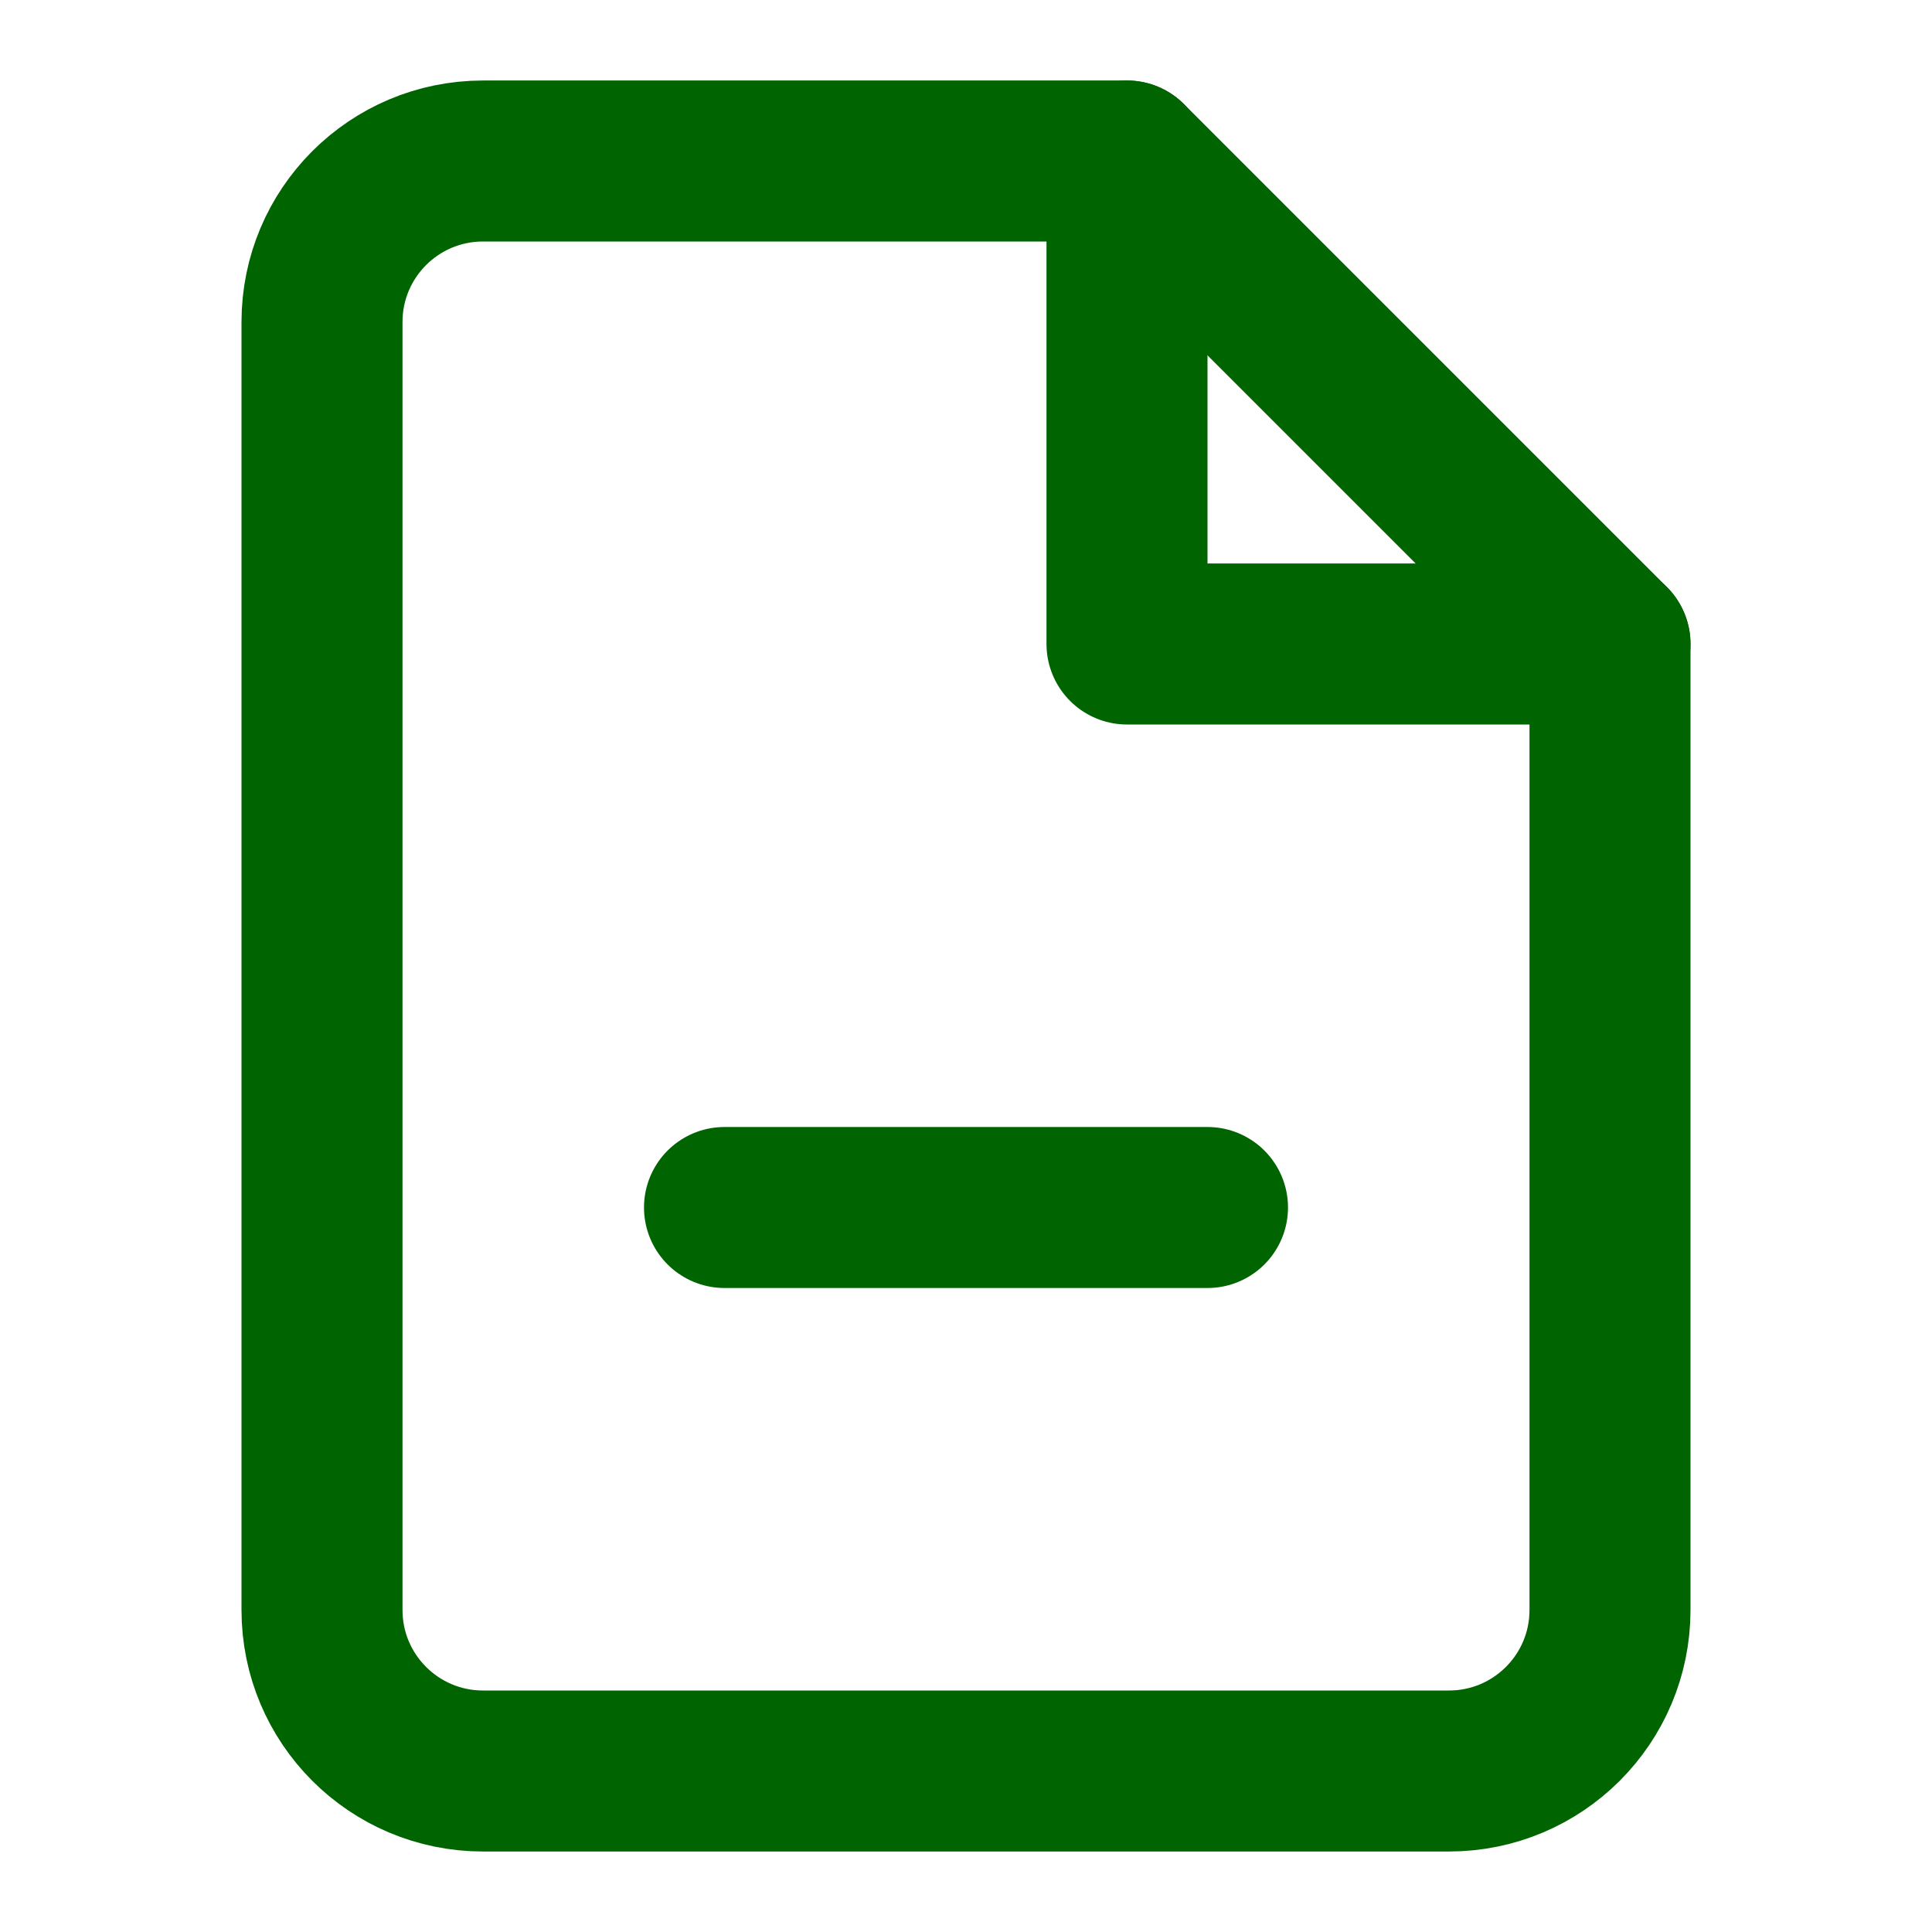
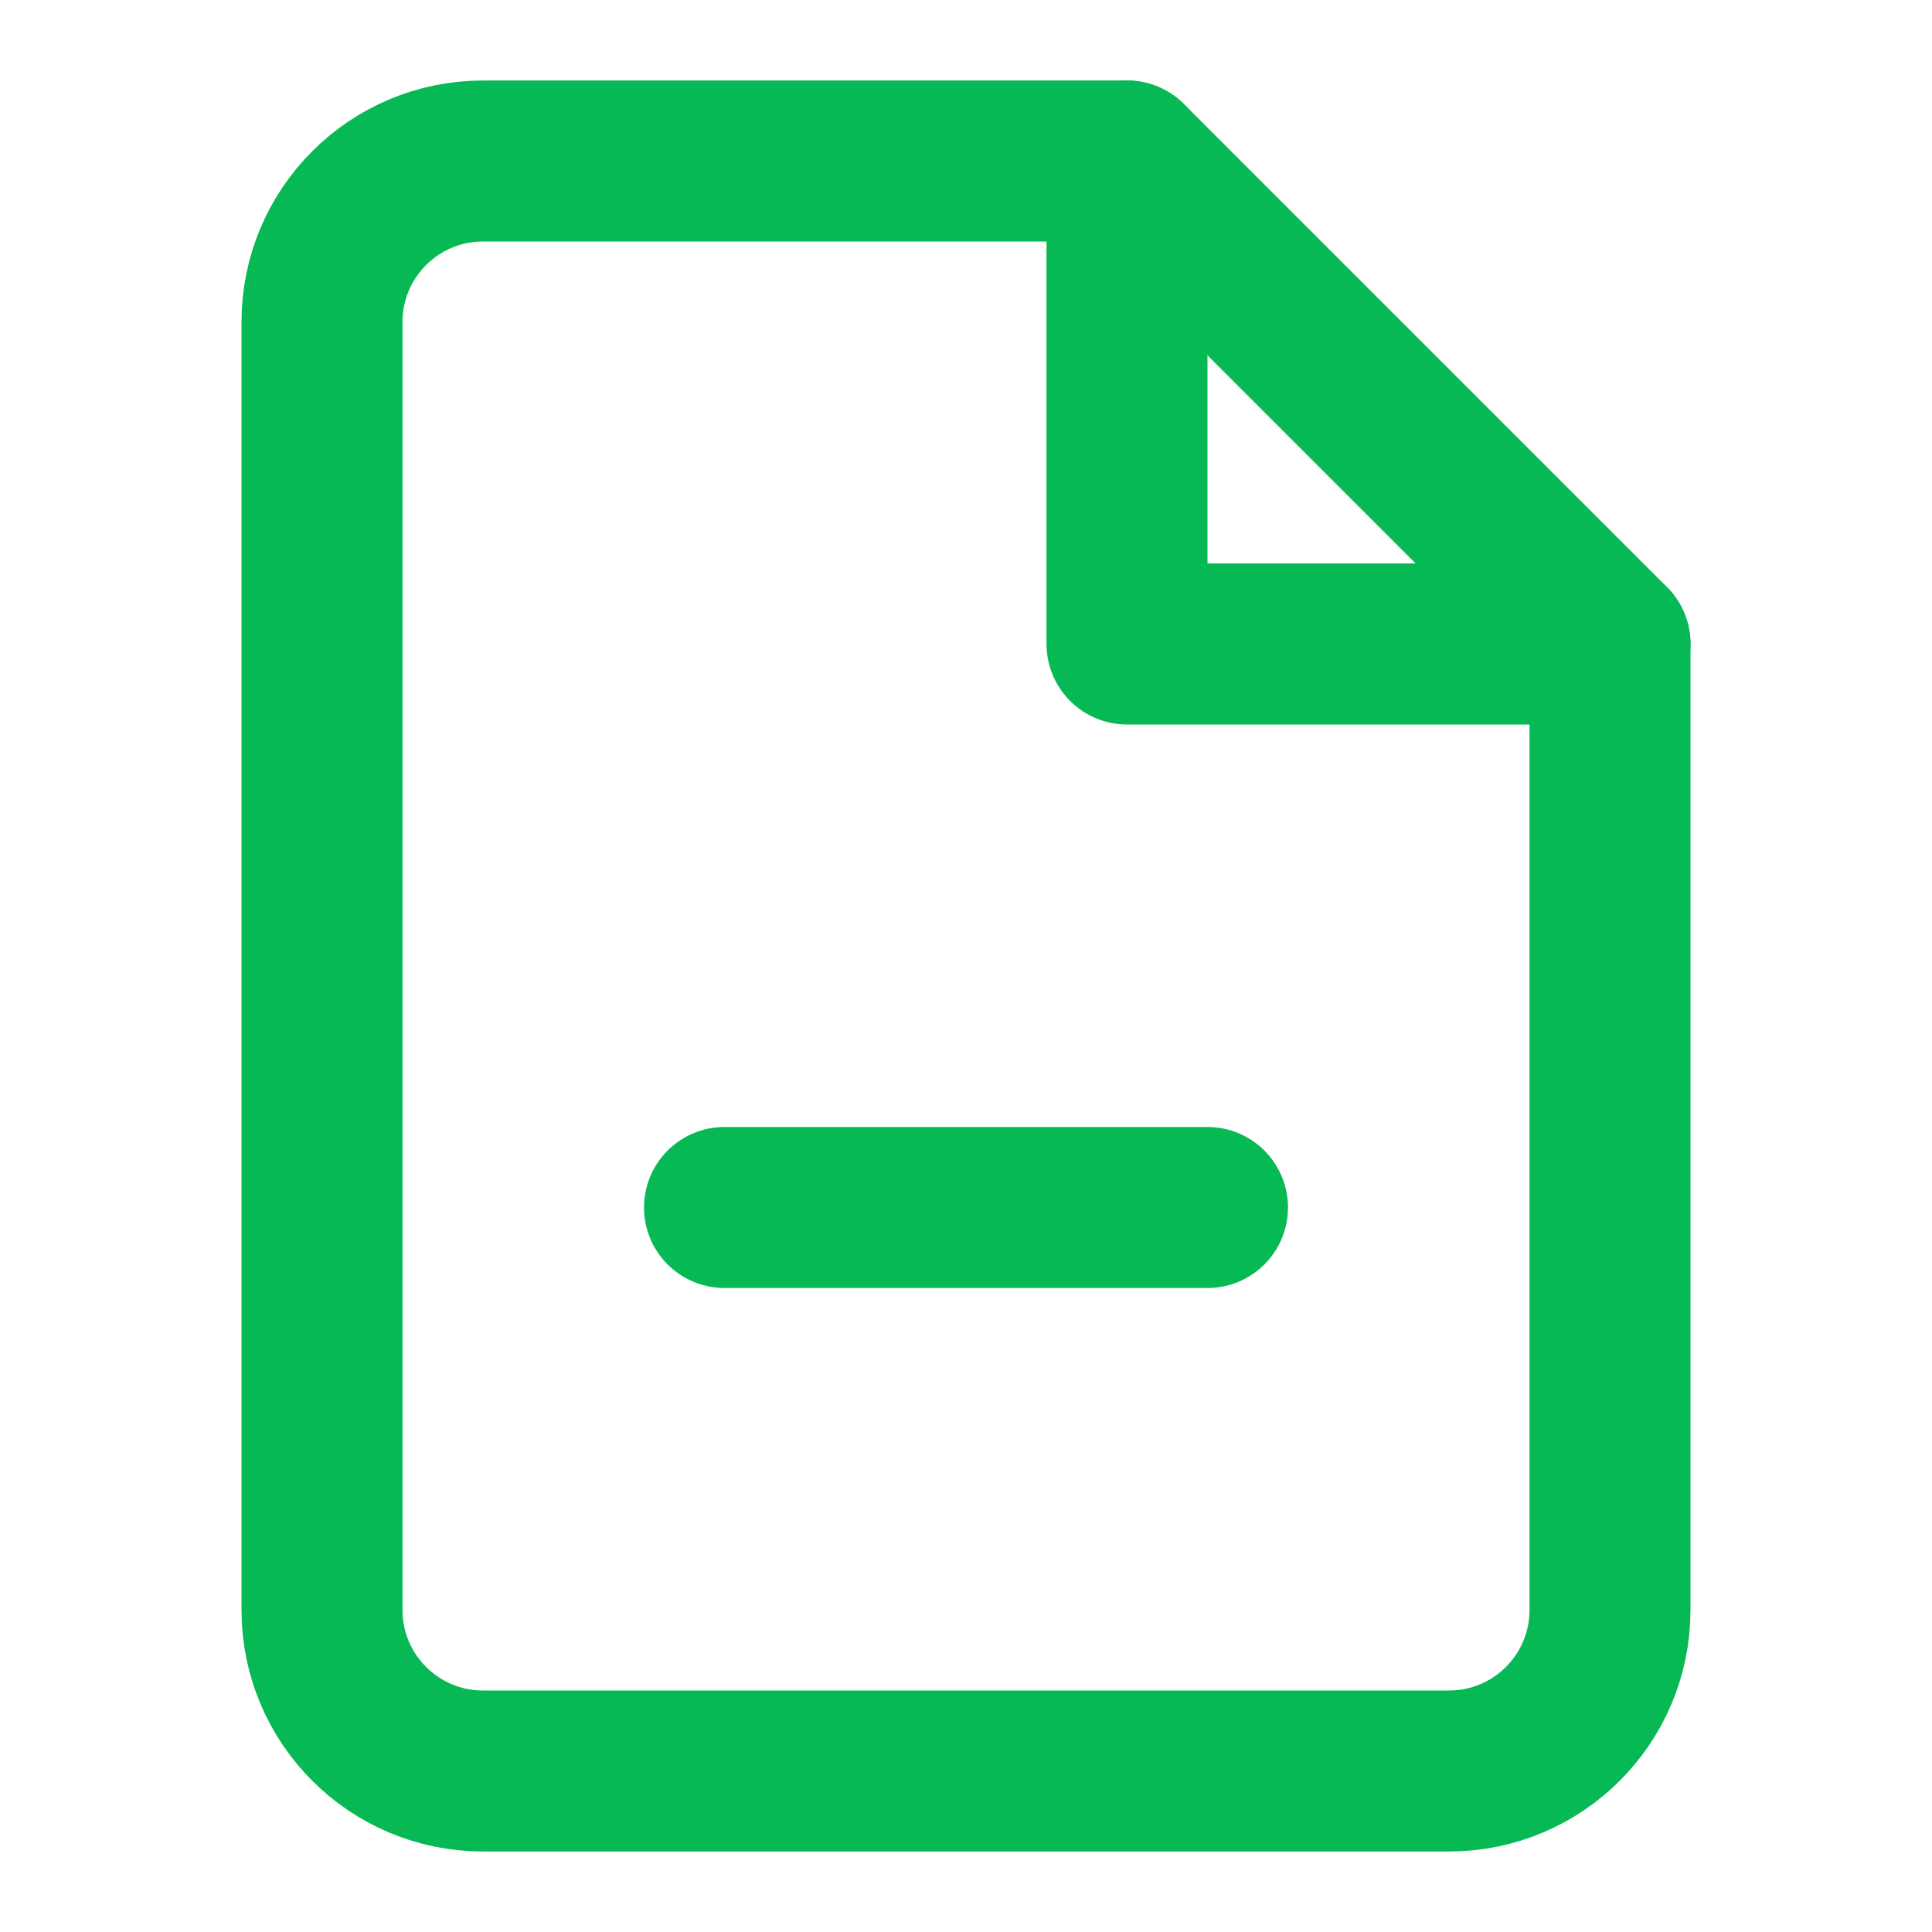
- <svg xmlns="http://www.w3.org/2000/svg" width="24" height="24" viewBox="0 0 24 24" fill="none" stroke="#006400" stroke-width="2" stroke-linecap="round" stroke-linejoin="round" class="feather feather-file-minus">
+ <svg xmlns="http://www.w3.org/2000/svg" width="24" height="24" viewBox="0 0 24 24" fill="none" stroke="#07B954" stroke-width="2" stroke-linecap="round" stroke-linejoin="round" class="feather feather-file-minus">
  <path d="M14 2H6a2 2 0 0 0-2 2v16a2 2 0 0 0 2 2h12a2 2 0 0 0 2-2V8z" />
  <polyline points="14 2 14 8 20 8" />
  <line x1="9" y1="15" x2="15" y2="15" />
</svg>
